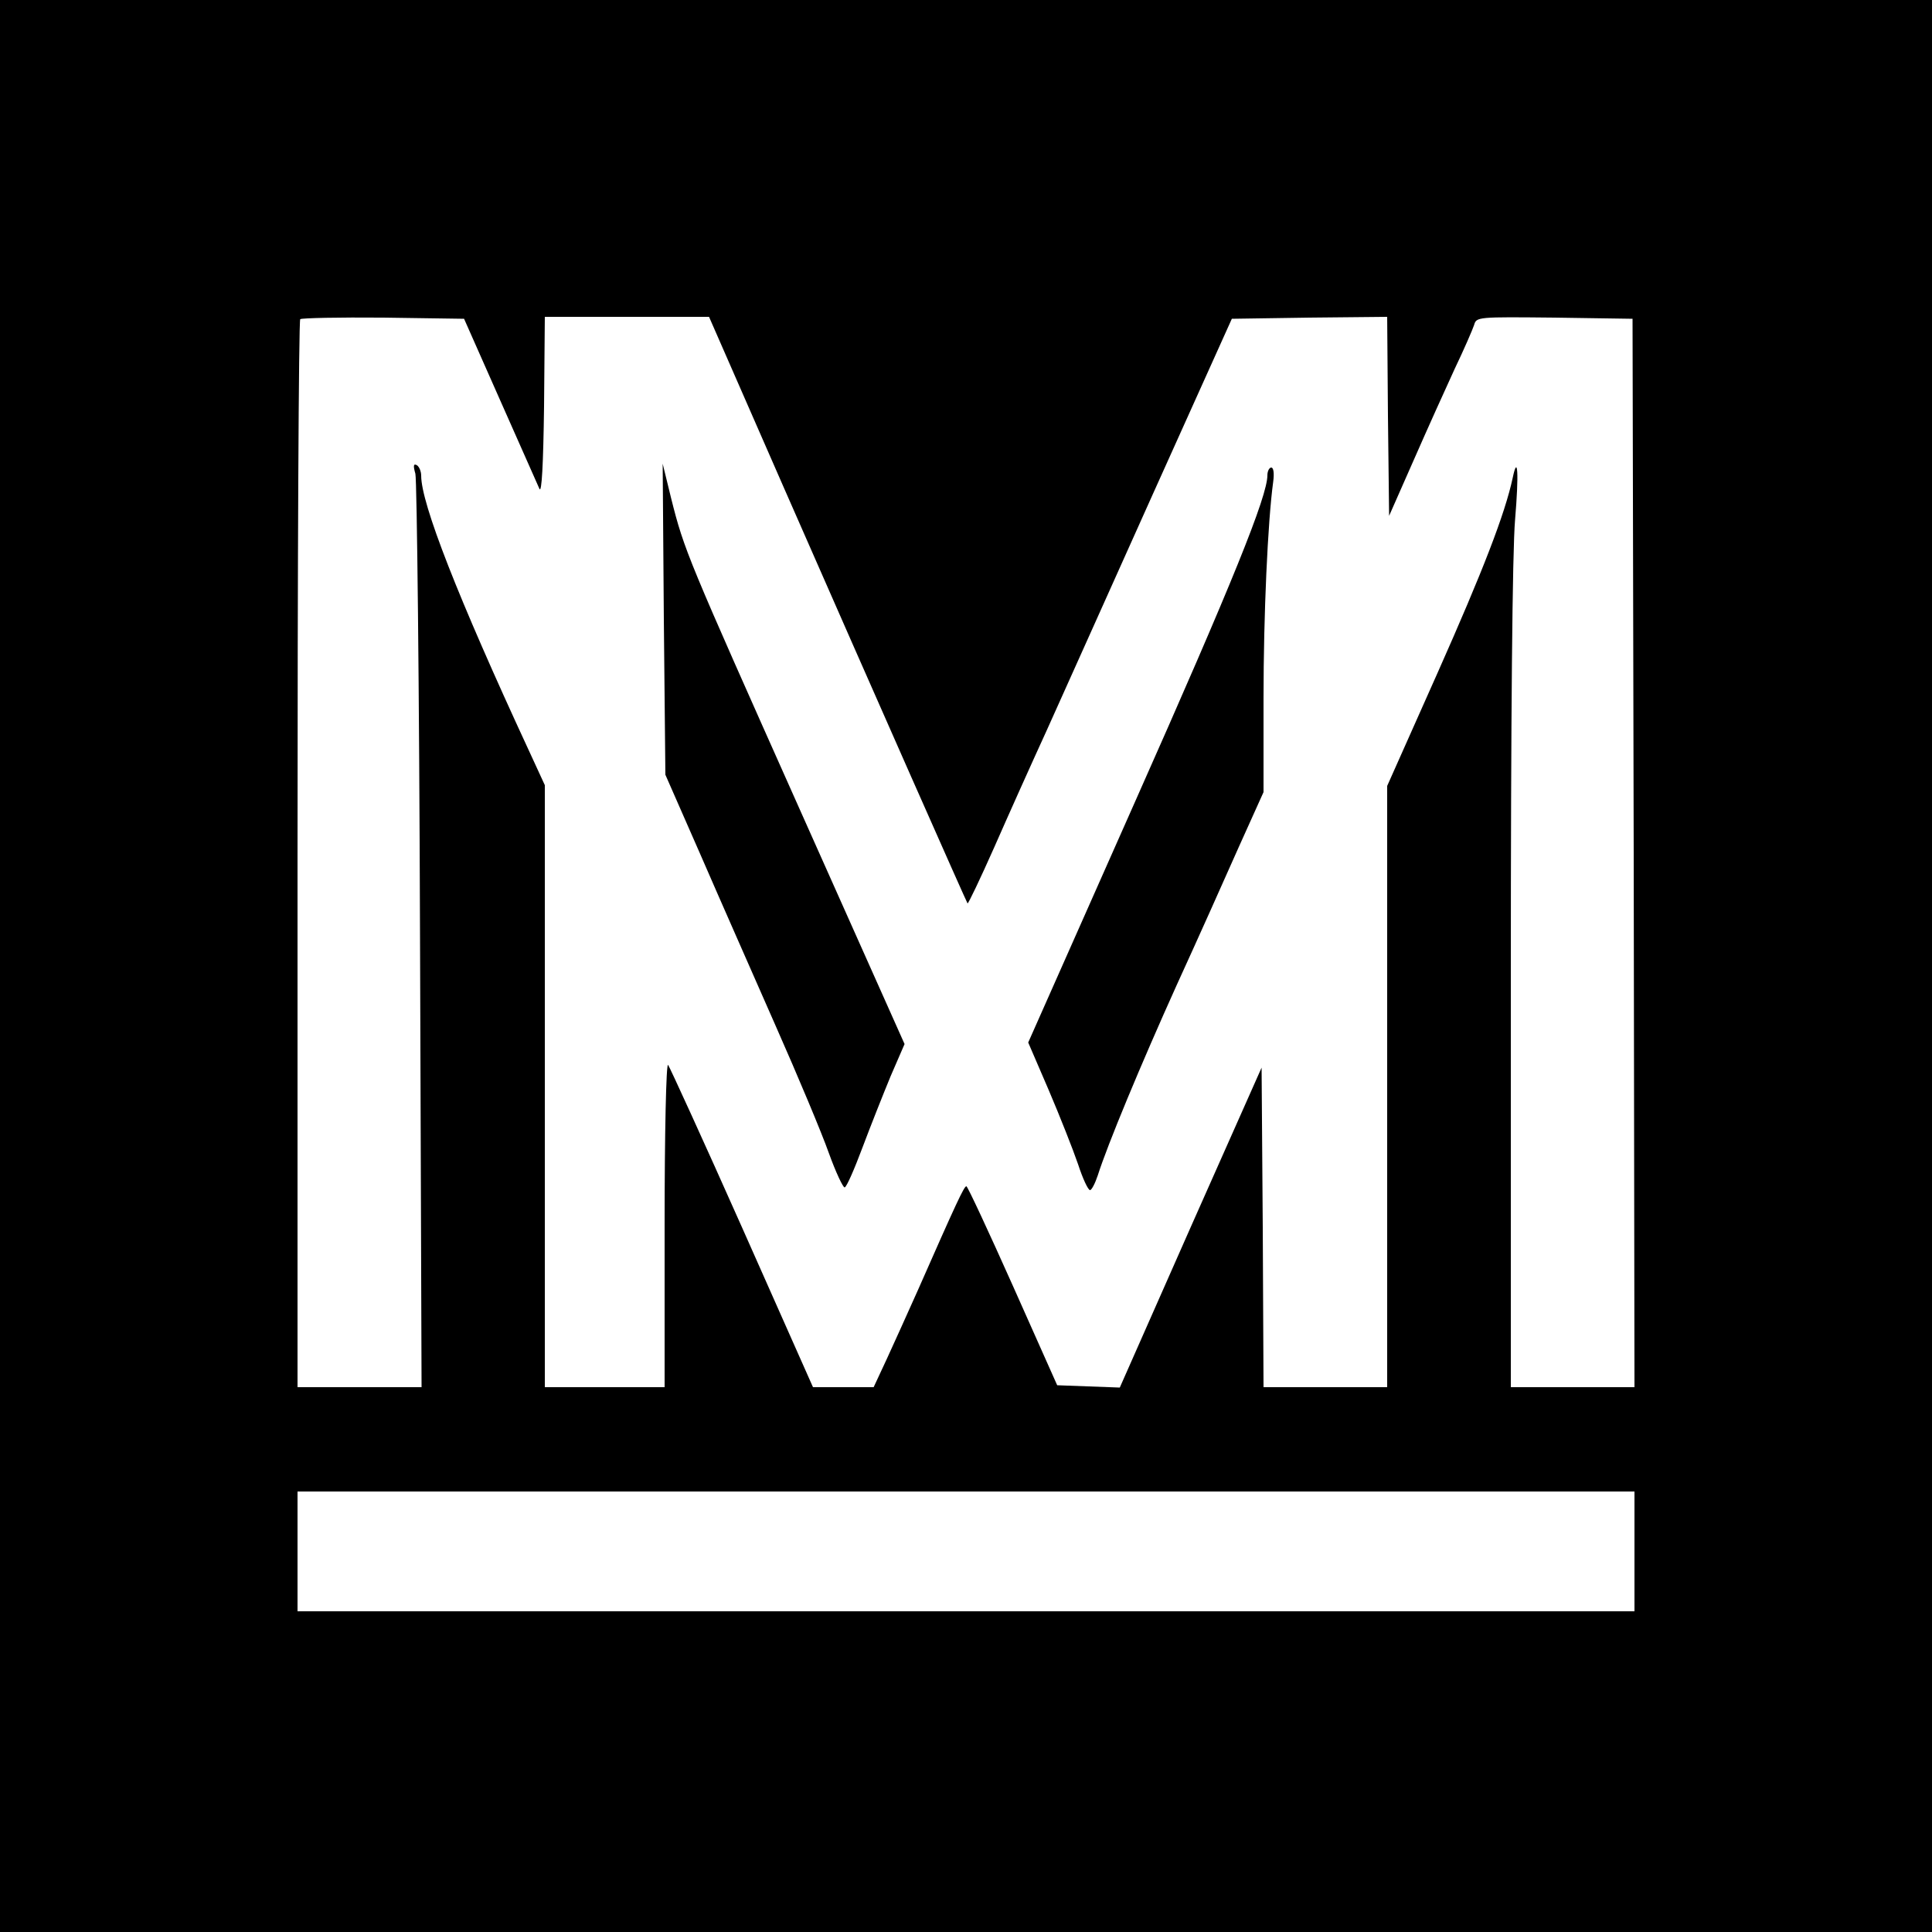
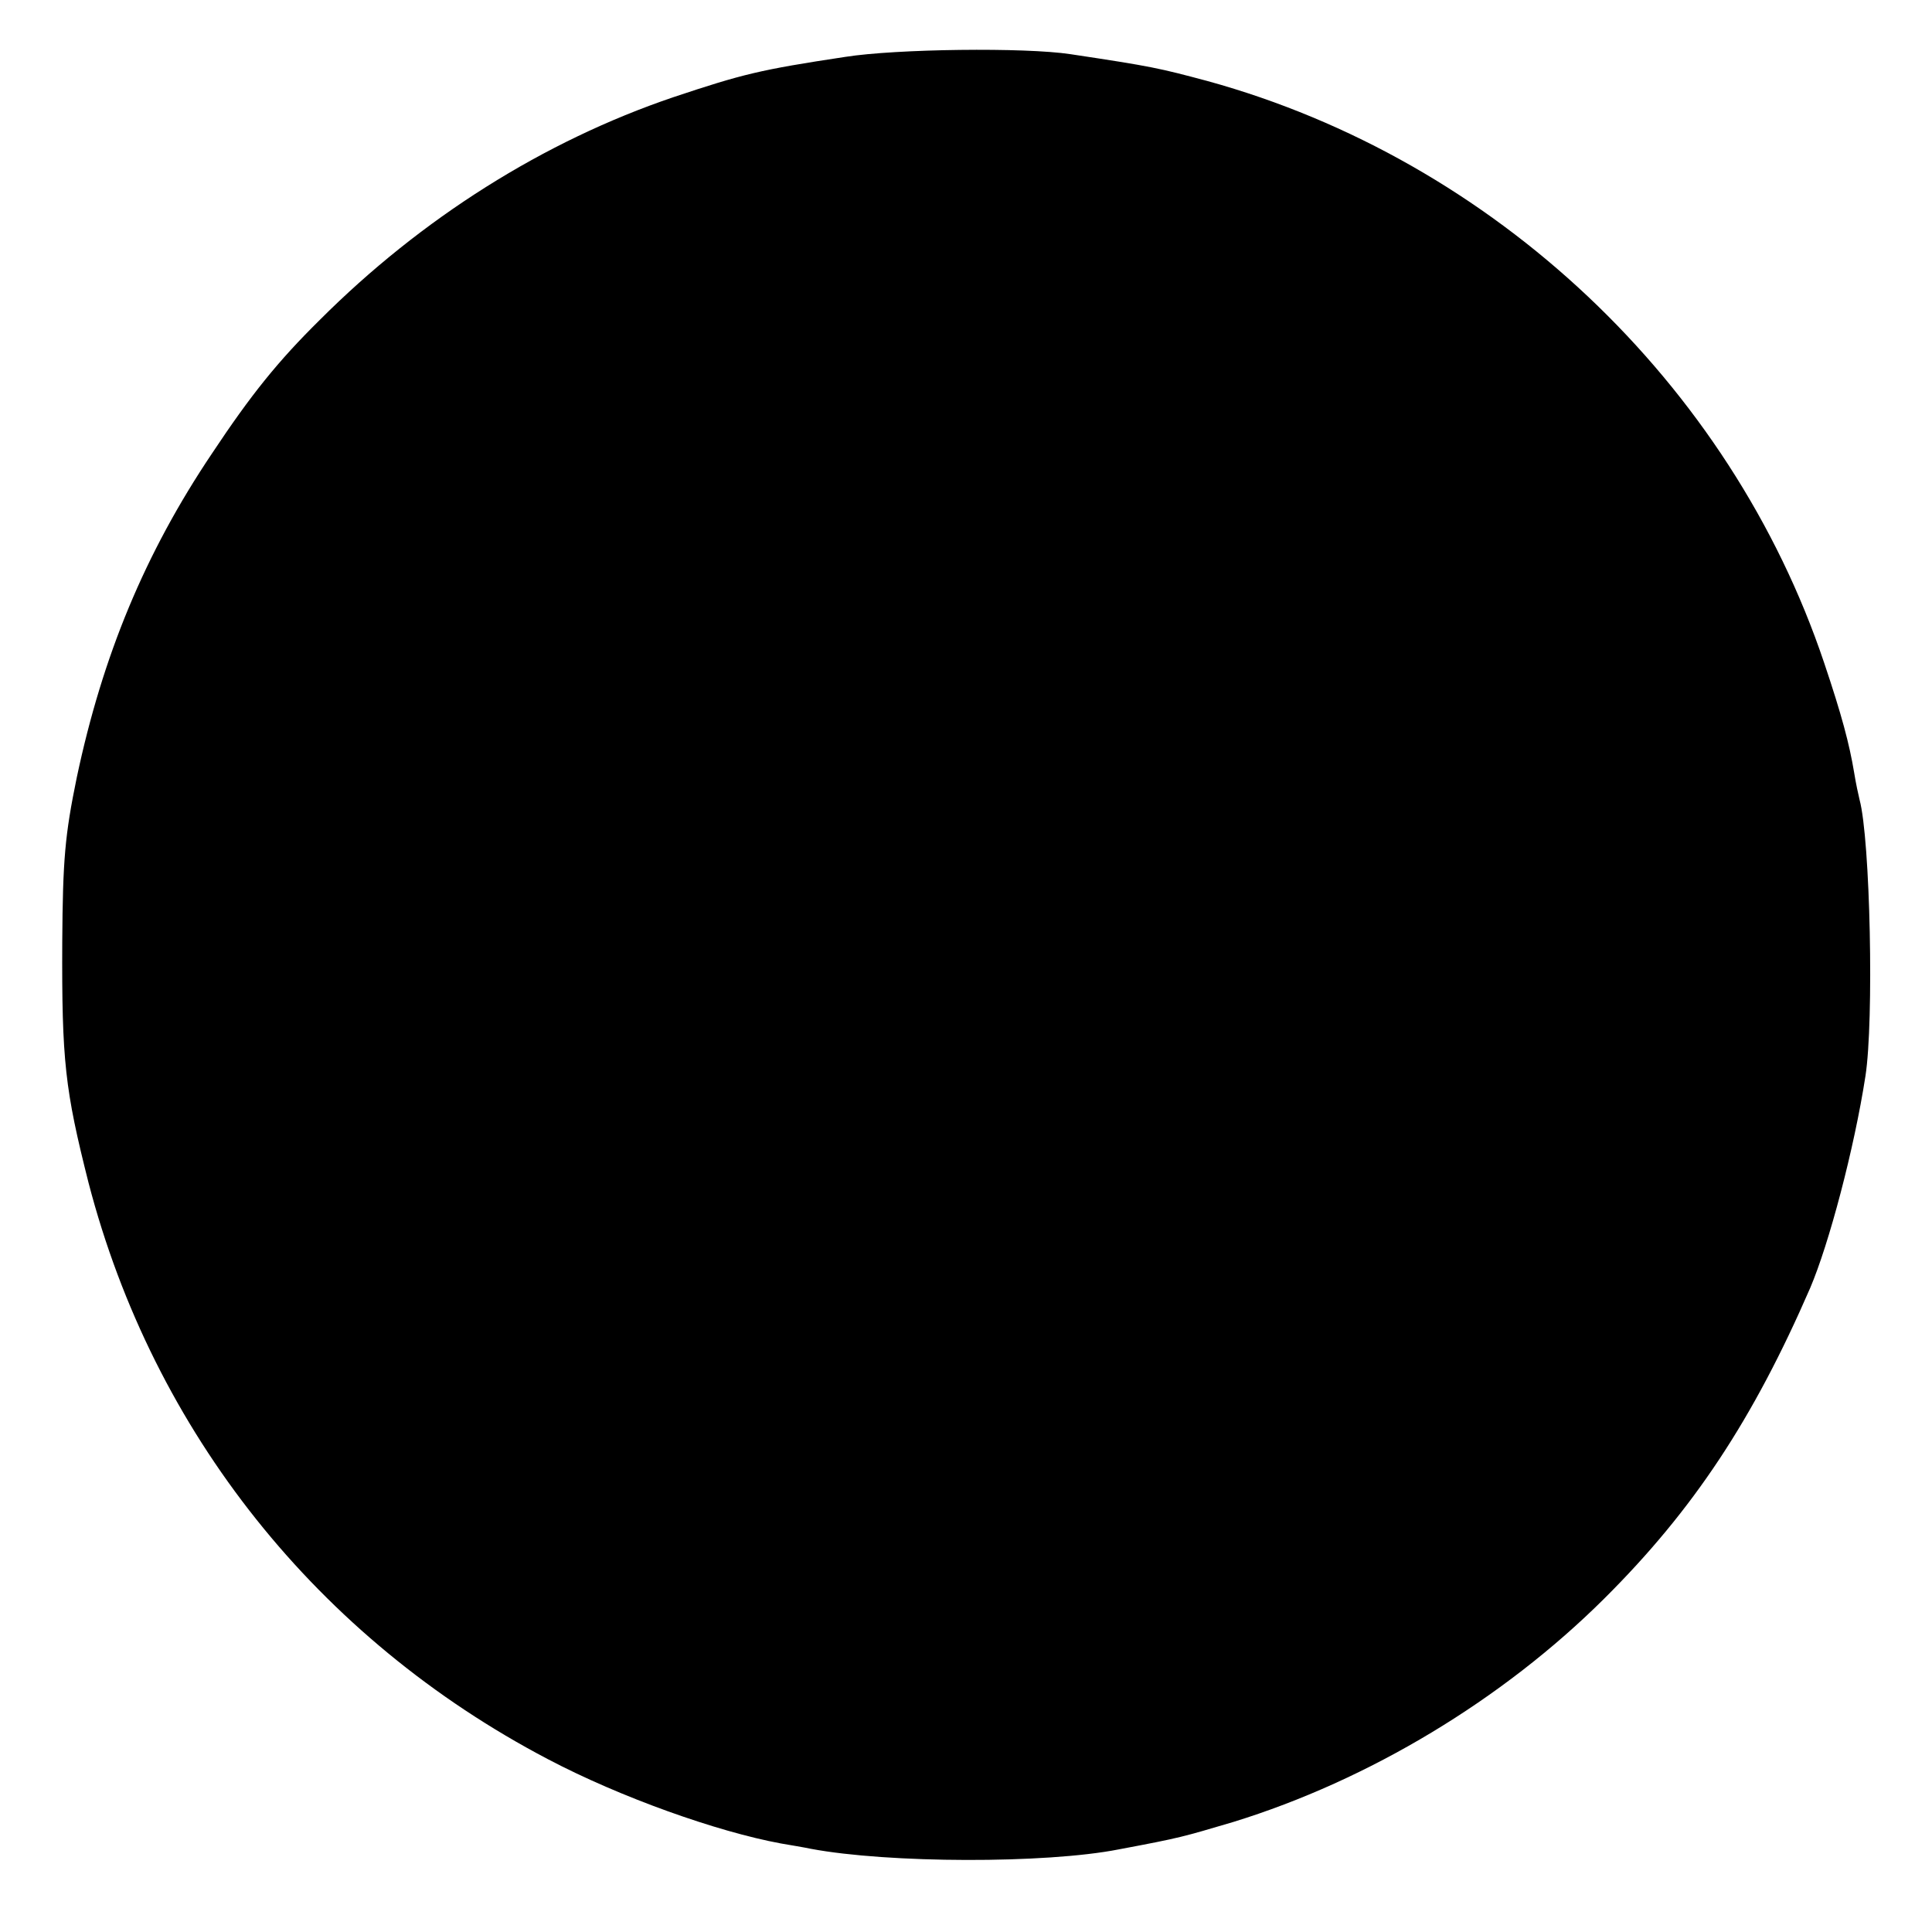
- <svg xmlns="http://www.w3.org/2000/svg" version="1.0" width="500pt" height="500pt" viewBox="0 0 500 500" preserveAspectRatio="xMidYMid meet">
-   <g transform="translate(0,500) scale(0.1,-0.1)" fill="#000000" stroke="none">
-     <path d="M0 2500 l0 -2500 2500 0 2500 0 0 2500 0 2500 -2500 0 -2500 0 0 -2500z m1294 1465 c51 -115 97 -219 102 -230 6 -13 10 63 12 213 l2 232 213 0 212 0 194 -443 c248 -565 472 -1071 475 -1075 2 -1 33 64 69 145 36 82 97 218 136 303 38 85 162 360 274 610 l205 455 201 3 201 2 2 -257 3 -258 64 145 c35 80 83 186 106 236 24 50 46 101 50 113 6 21 9 21 208 19 l202 -3 3 -1382 2 -1383 -160 0 -160 0 0 1059 c0 675 4 1106 11 1186 10 120 7 171 -6 109 -20 -94 -78 -243 -194 -504 l-131 -294 0 -778 0 -778 -160 0 -160 0 -2 414 -3 413 -184 -414 -183 -414 -81 3 -81 3 -115 258 c-63 141 -117 257 -120 257 -6 0 -26 -43 -126 -270 -26 -58 -62 -138 -80 -177 l-34 -73 -78 0 -79 0 -183 412 c-101 227 -188 417 -192 422 -5 6 -9 -178 -9 -412 l0 -422 -155 0 -155 0 0 779 0 779 -41 89 c-185 399 -279 640 -279 712 0 11 -5 23 -11 27 -9 5 -10 -1 -4 -22 4 -16 10 -554 12 -1196 l4 -1168 -160 0 -161 0 0 1378 c0 758 3 1382 7 1386 4 3 101 5 215 4 l209 -3 93 -210z m2936 -2980 l0 -155 -1730 0 -1730 0 0 155 0 155 1730 0 1730 0 0 -155z" />
-     <path d="M1718 3397 l4 -402 90 -205 c49 -113 137 -312 195 -444 58 -131 120 -279 138 -330 18 -50 37 -90 41 -89 5 1 25 47 46 103 21 56 54 139 73 185 l36 83 -272 609 c-291 652 -298 668 -332 803 l-22 90 3 -403z" />
-     <path d="M3280 3770 c0 -54 -90 -277 -343 -846 l-276 -622 53 -123 c29 -68 63 -154 76 -192 12 -37 26 -67 31 -67 4 0 13 17 20 38 25 79 111 286 204 492 54 118 126 279 161 358 l64 142 0 243 c0 217 11 458 25 560 3 22 1 37 -5 37 -5 0 -10 -9 -10 -20z" />
+ <svg xmlns="http://www.w3.org/2000/svg" version="1.0" width="360pt" height="360pt" viewBox="0 0 360 360" preserveAspectRatio="xMidYMid meet">
+   <g transform="translate(0,360) scale(0.1,-0.1)" fill="#000000" stroke="none">
+     <path d="M1575 3494 c-159 -24 -191 -32 -320 -75 -242 -82 -470 -226 -659 -415 -78 -77 -128 -139 -201 -249 -125 -186 -204 -377 -252 -604 -22 -107 -26 -153 -27 -306 -1 -222 5 -275 49 -449 121 -465 427 -849 856 -1074 135 -71 315 -135 434 -157 17 -3 42 -7 56 -10 144 -27 437 -28 574 -1 117 22 118 23 213 51 253 78 502 228 691 416 167 166 278 335 384 579 35 82 82 259 103 395 16 103 9 441 -11 515 -2 8 -7 31 -10 50 -9 54 -23 107 -56 205 -175 521 -615 937 -1149 1084 -90 24 -102 27 -255 50 -85 13 -325 10 -420 -5z" />
  </g>
</svg>
